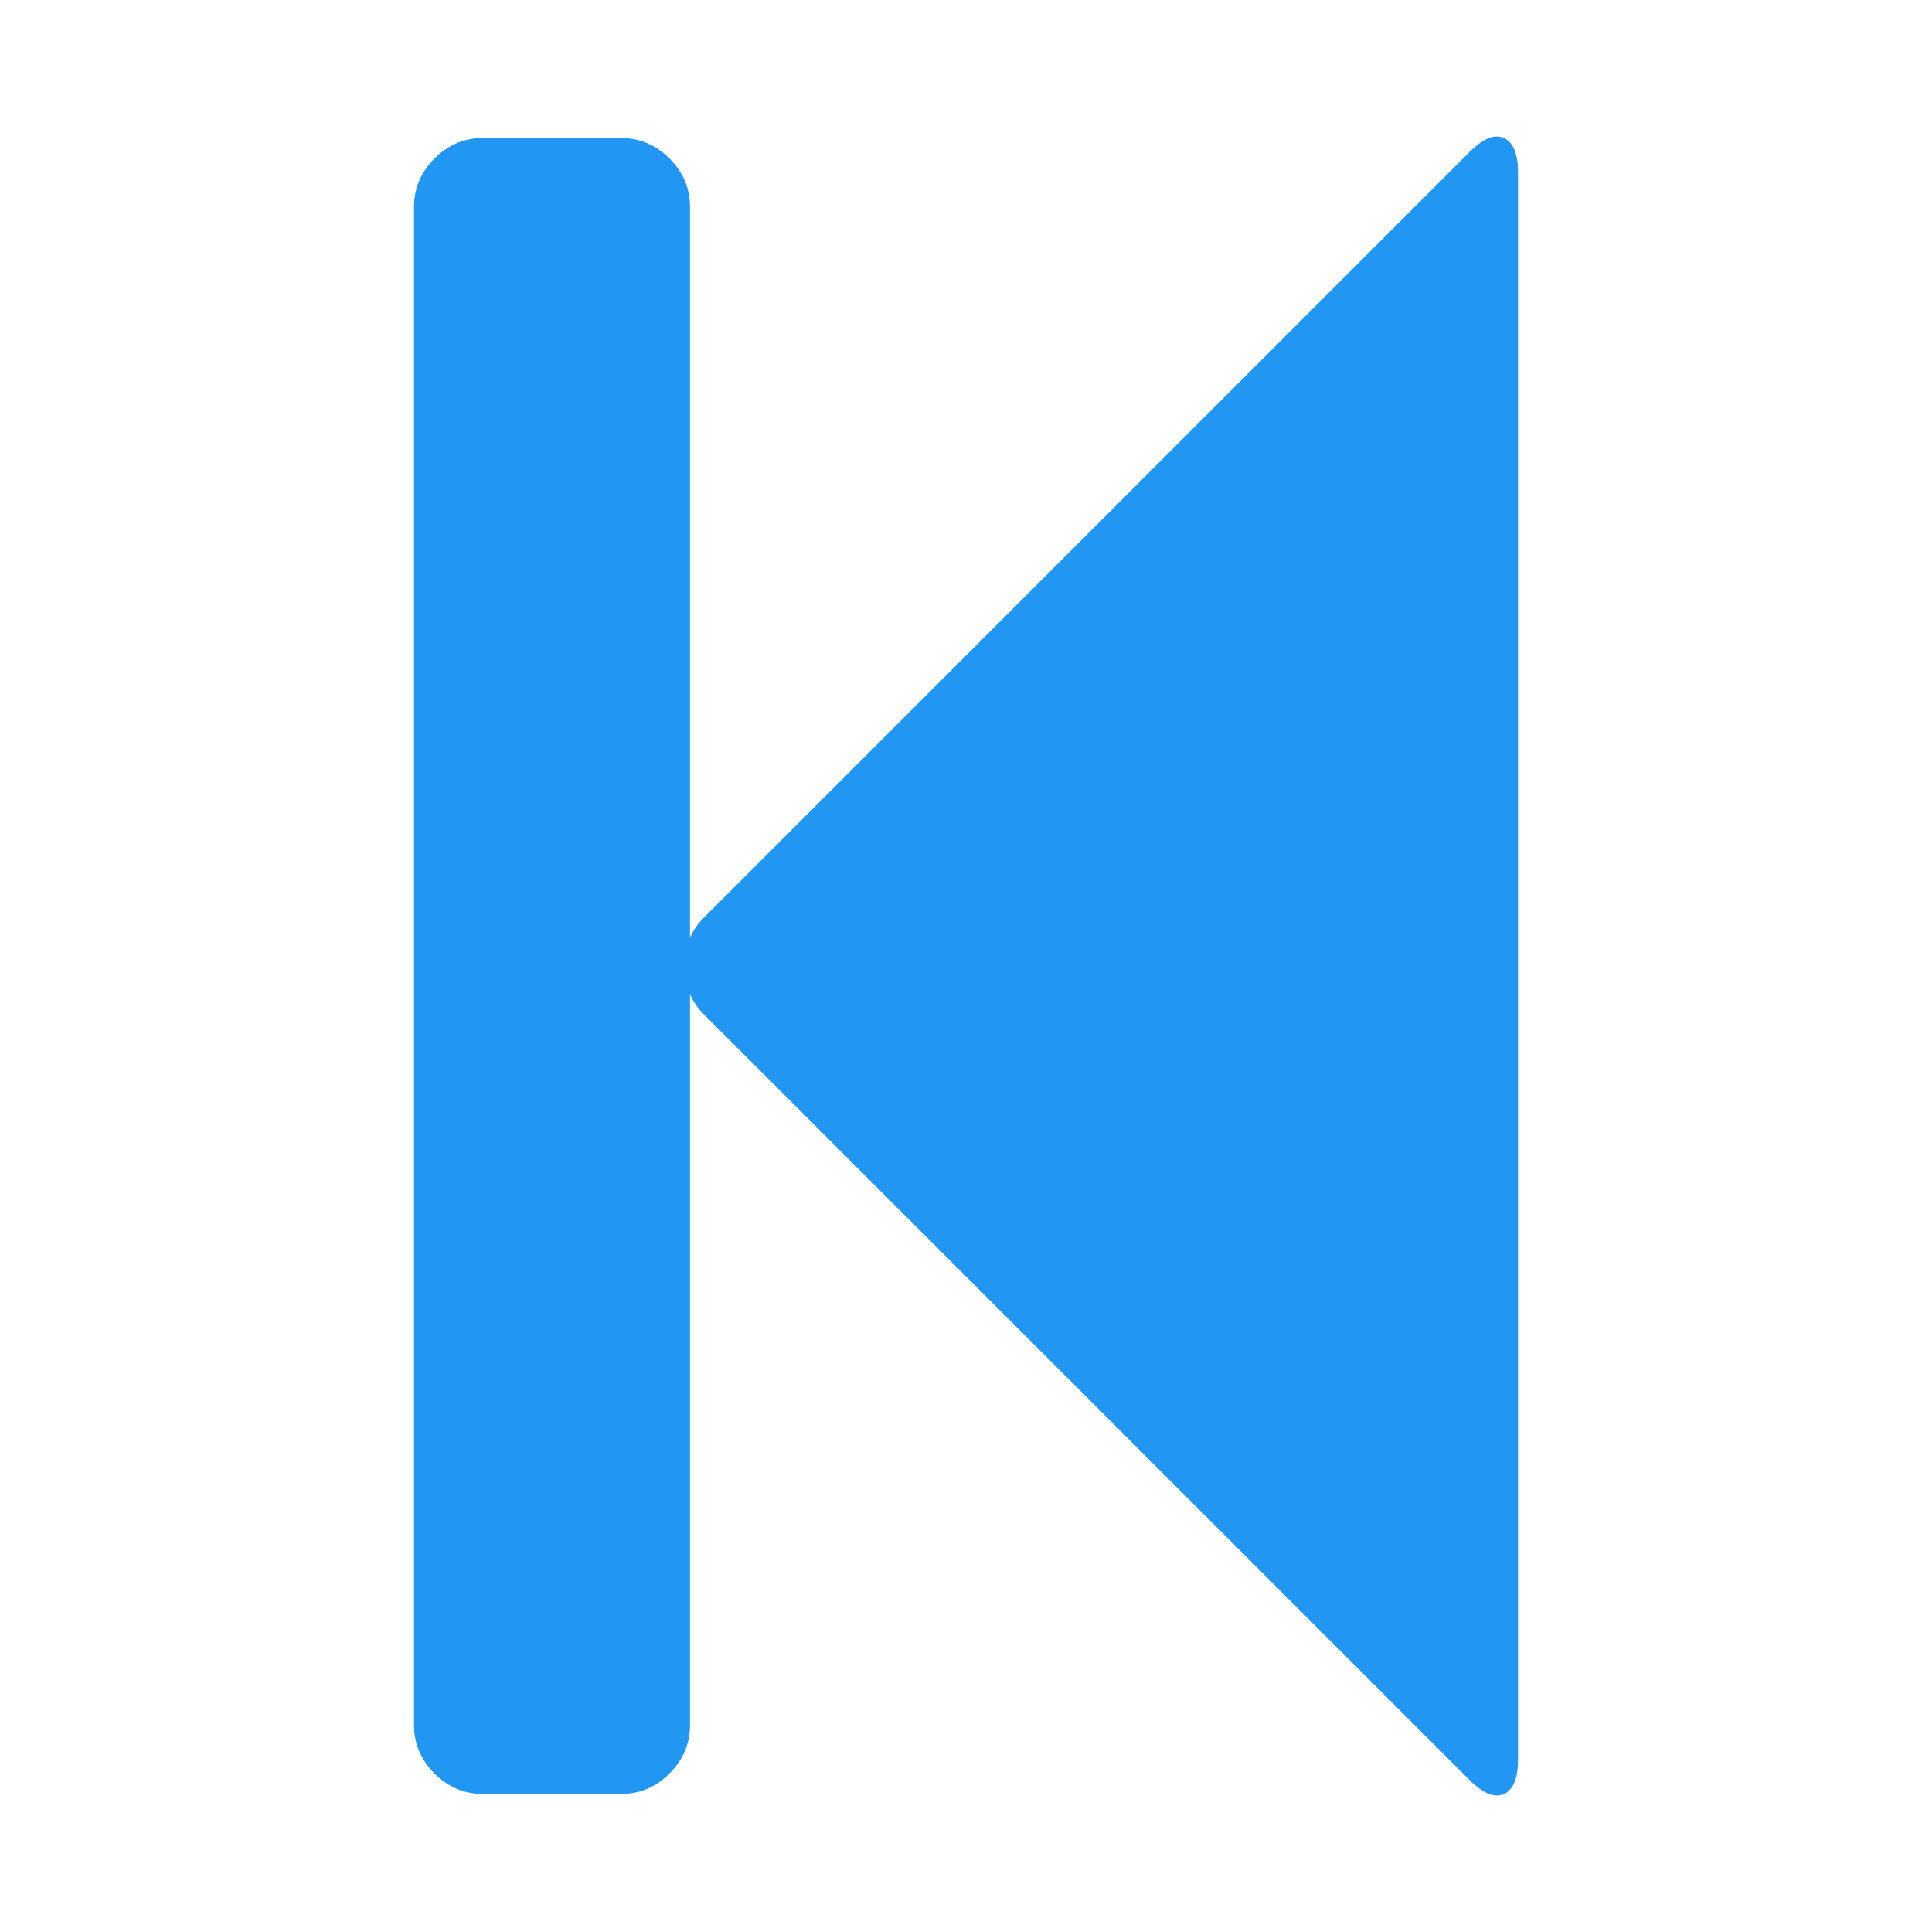
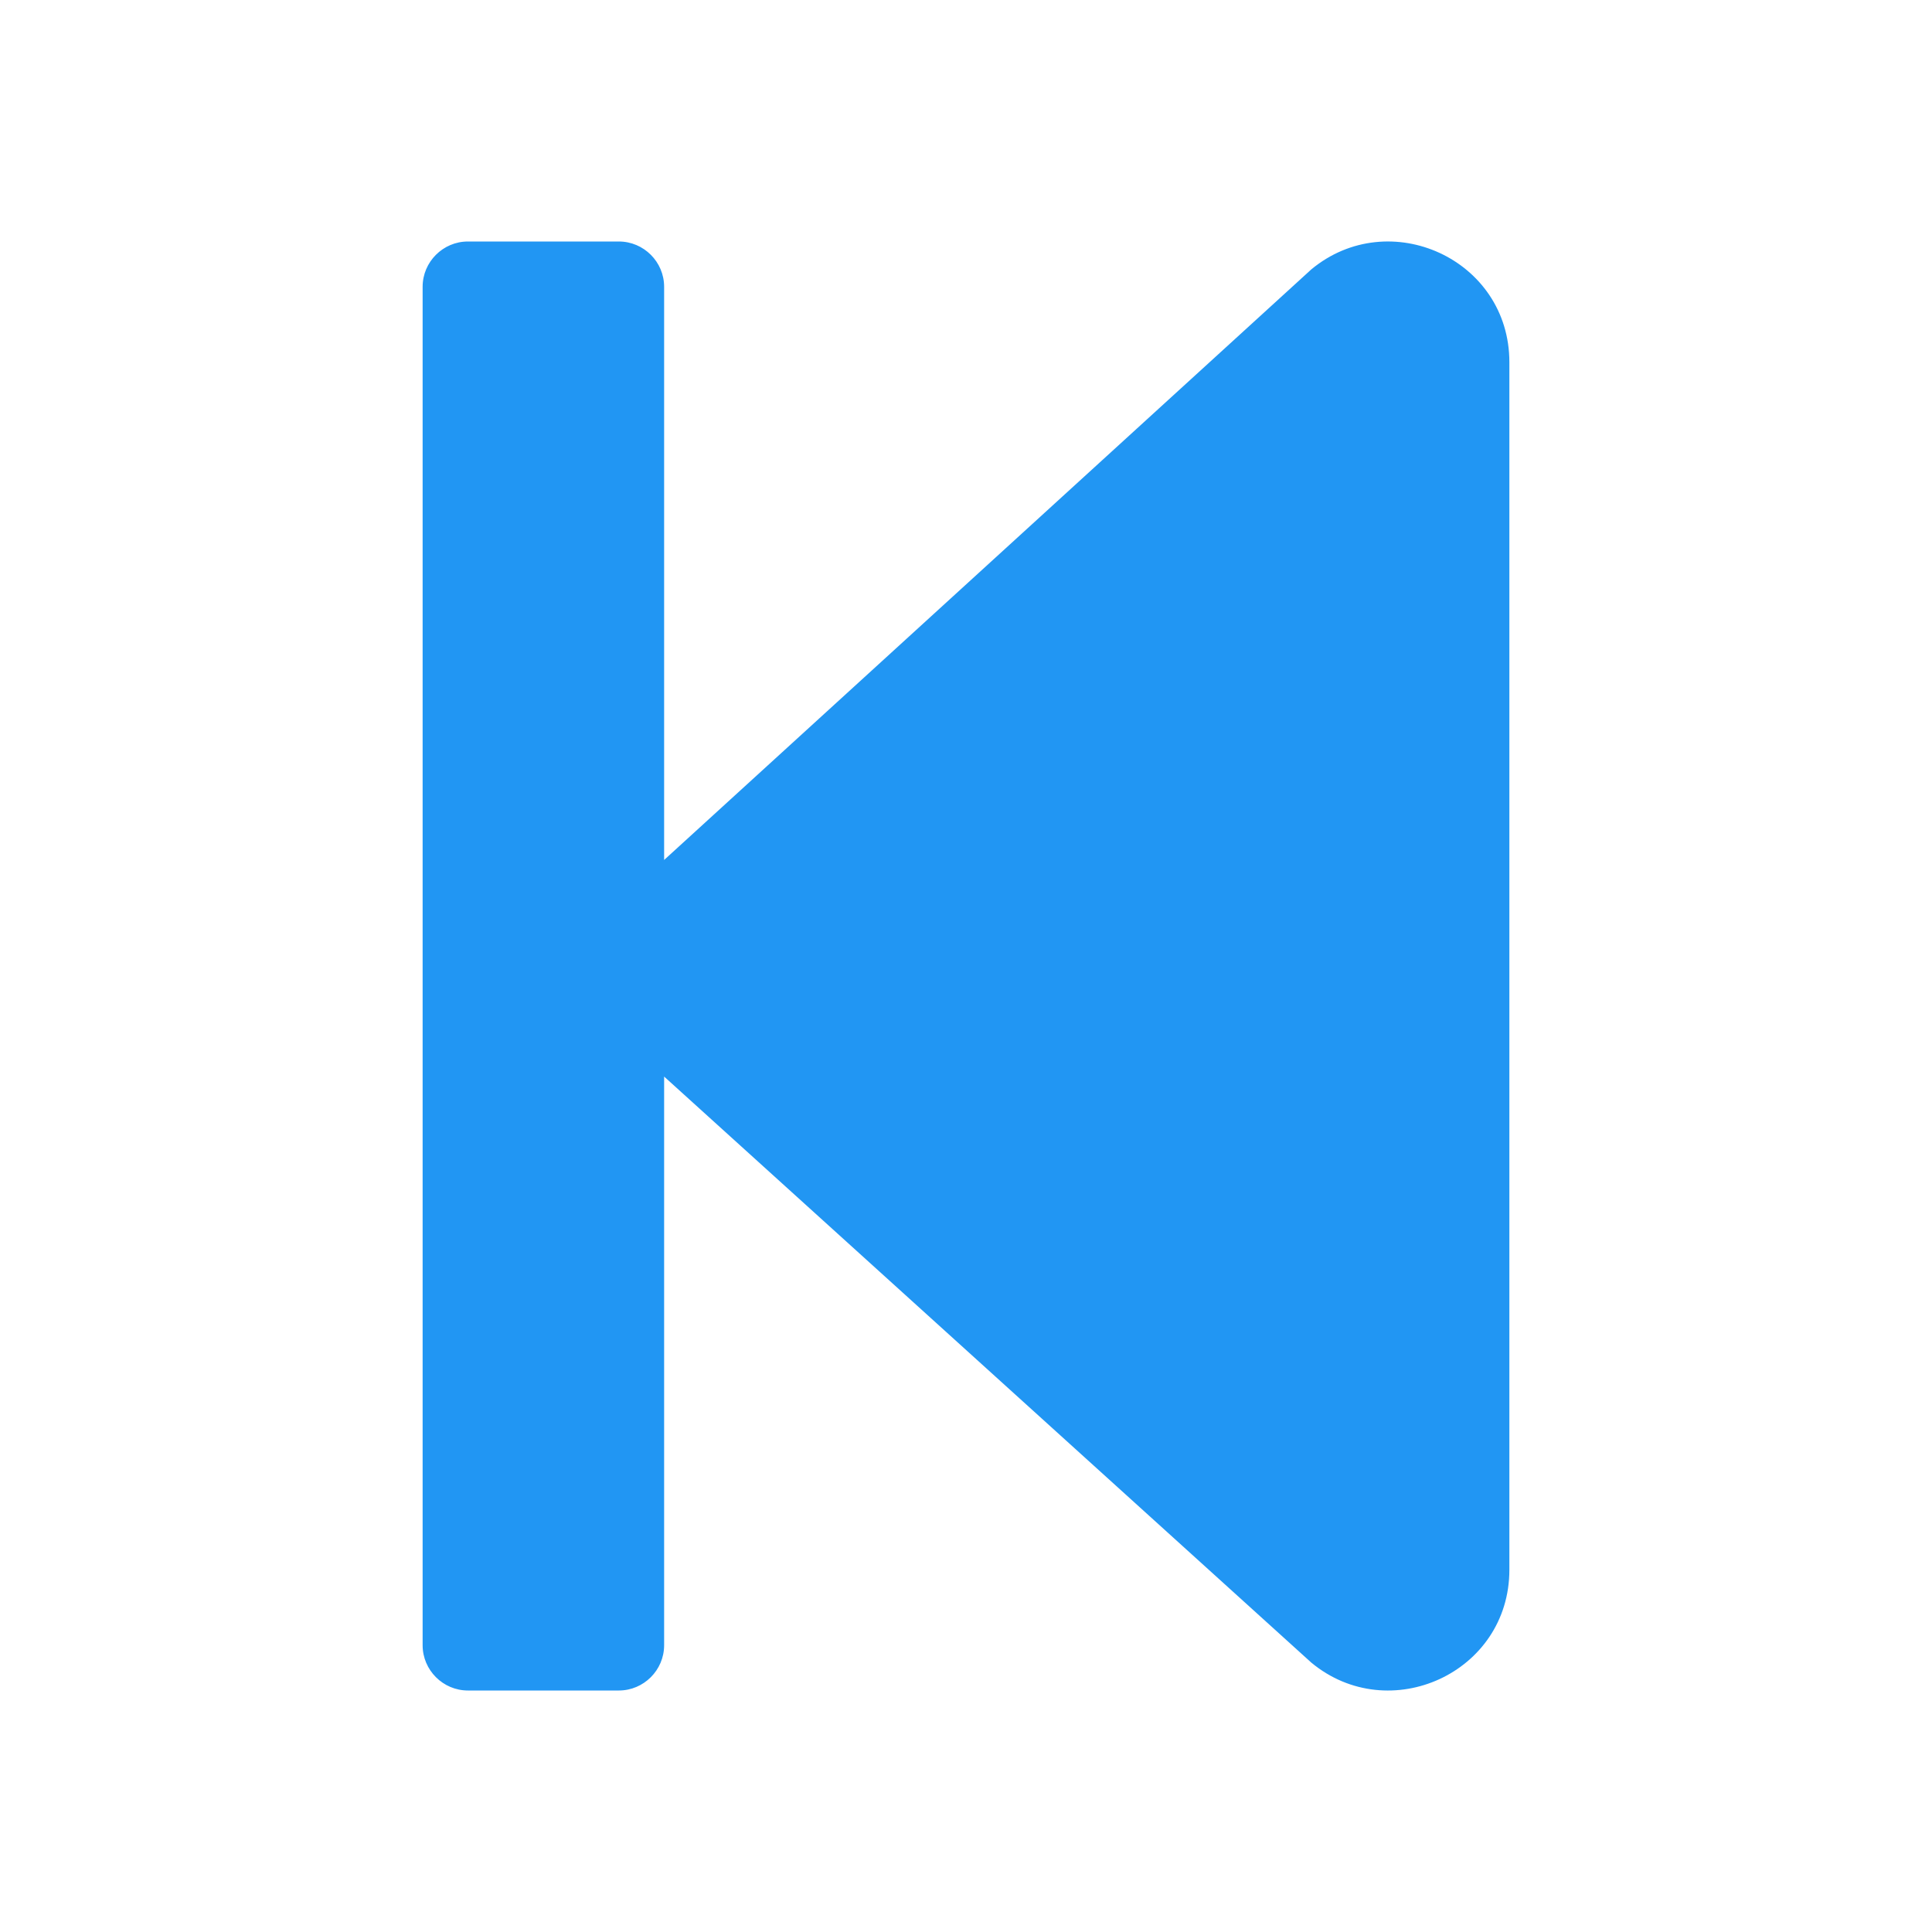
- <svg xmlns="http://www.w3.org/2000/svg" width="1792" height="1792" viewBox="0 0 1792 1792">
-   <path style="fill:#2196f3" d="M1363 141q19-19 32-13t13 32v1472q0 26-13 32t-32-13l-710-710q-9-9-13-19v678q0 26-19 45t-45 19h-128q-26 0-45-19t-19-45v-1408q0-26 19-45t45-19h128q26 0 45 19t19 45v678q4-10 13-19z" />
+ <svg xmlns="http://www.w3.org/2000/svg" viewBox="0 0 512 512">
+   <path style="fill:#2196f3" d="m 112,436 0,-360 c 0,-6.6 5.4,-12 12,-12 l 40,0 c 6.6,0 12,5.4 12,12 L 176,227.9 347.5,71.4 C 368.1,54.3 400,68.6 400,96 c 0,99.292 0,160.447 0,320 0,27.4 -31.9,41.7 -52.5,24.6 L 176,285.3 176,436 c 0,6.6 -5.4,12 -12,12 l -40,0 c -6.6,0 -12,-5.4 -12,-12 z" />
</svg>
